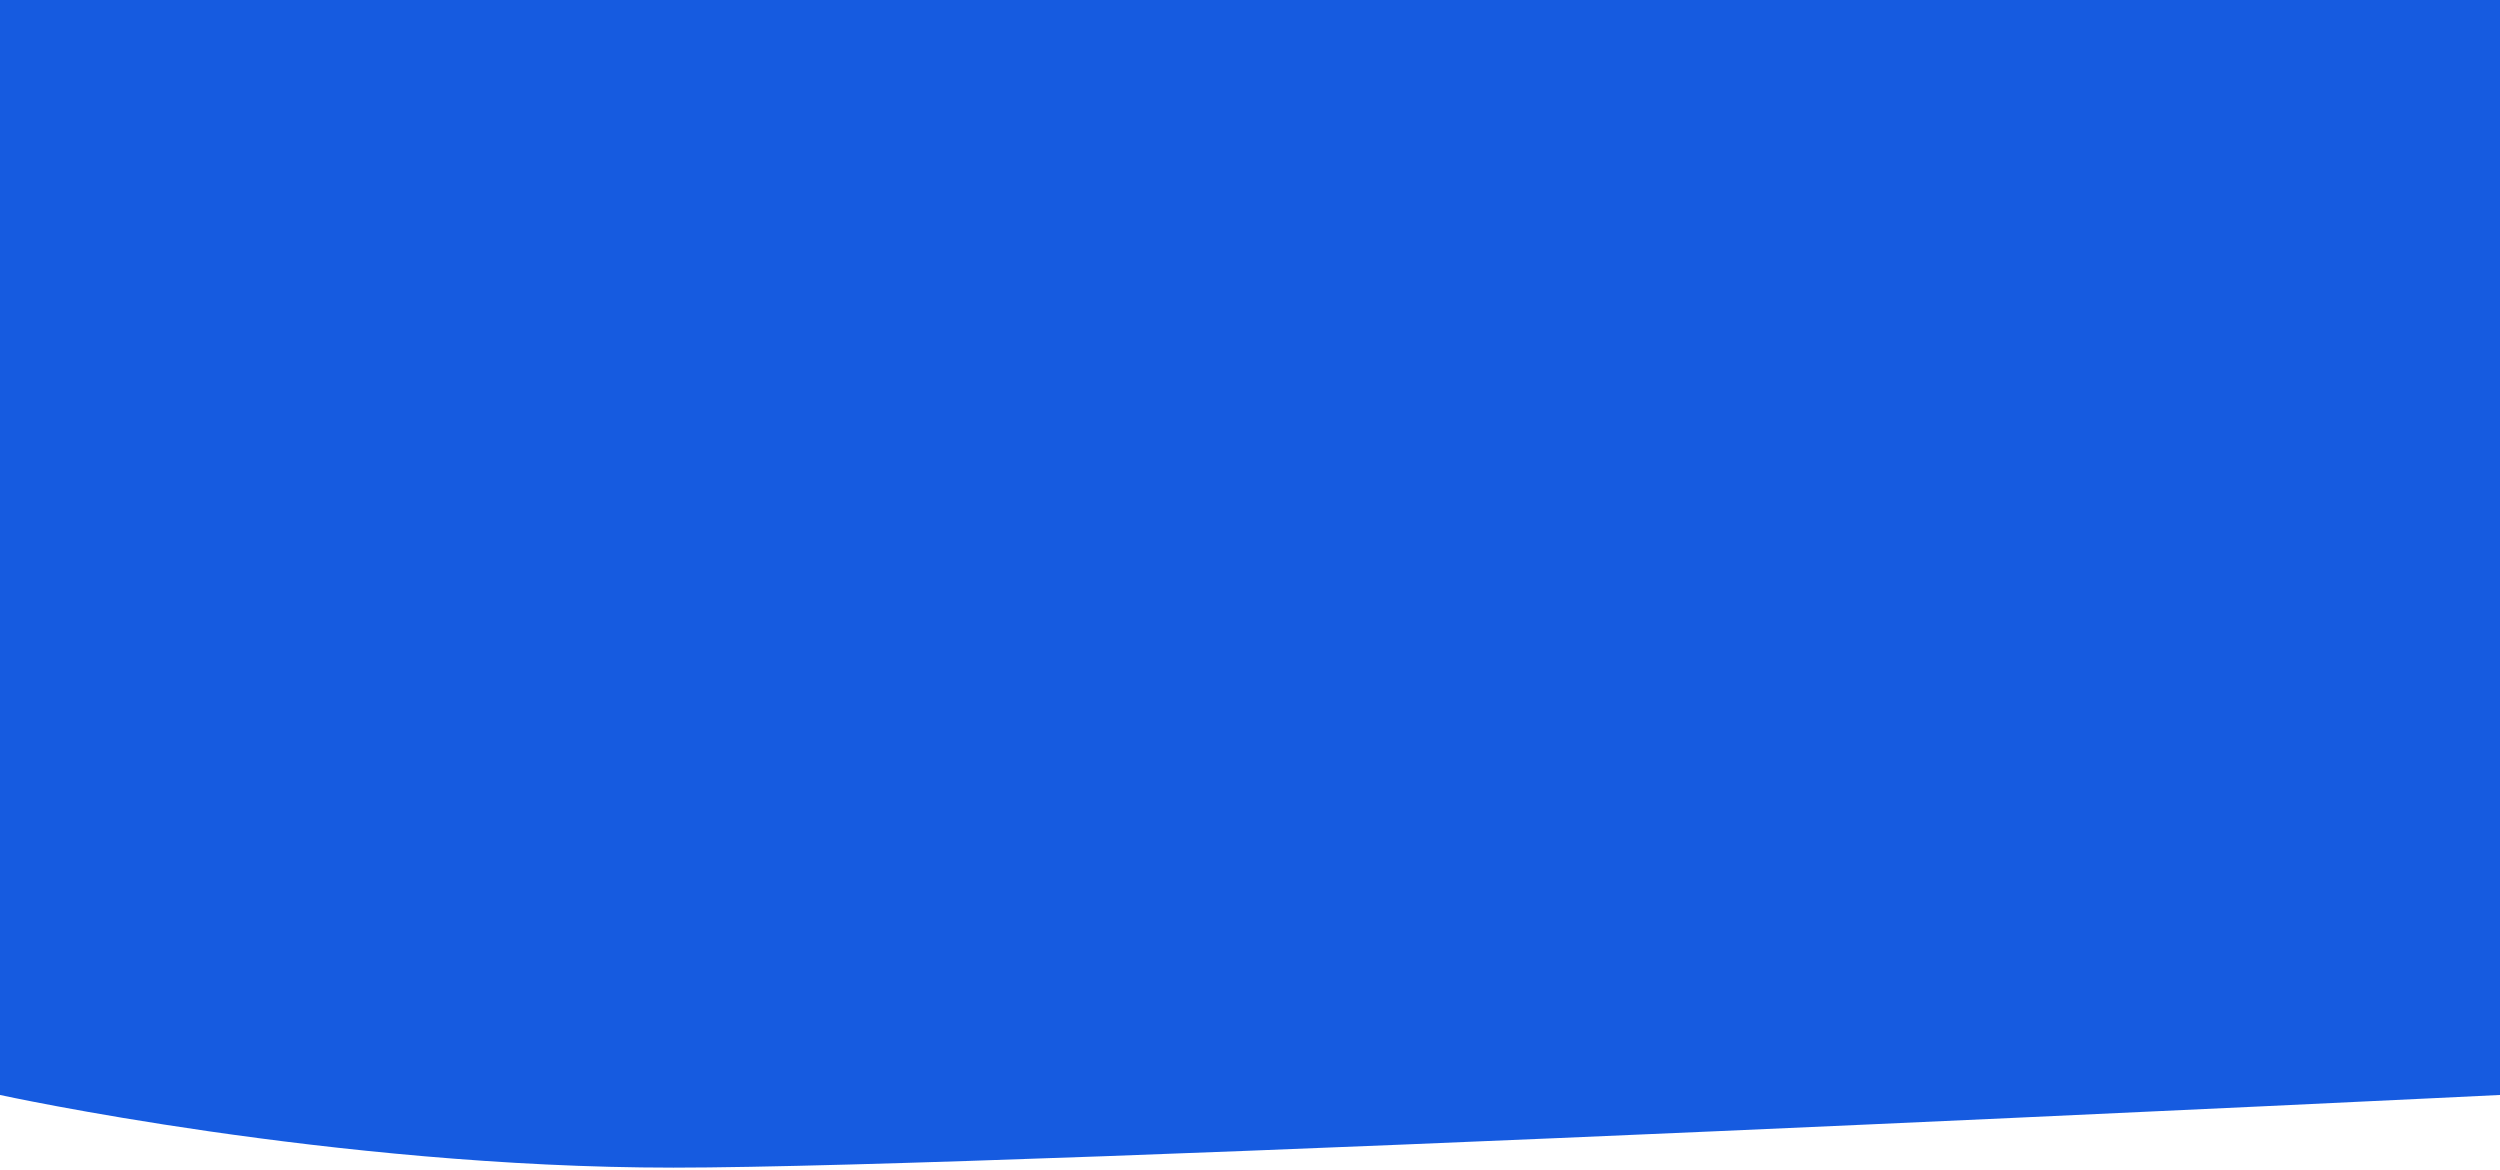
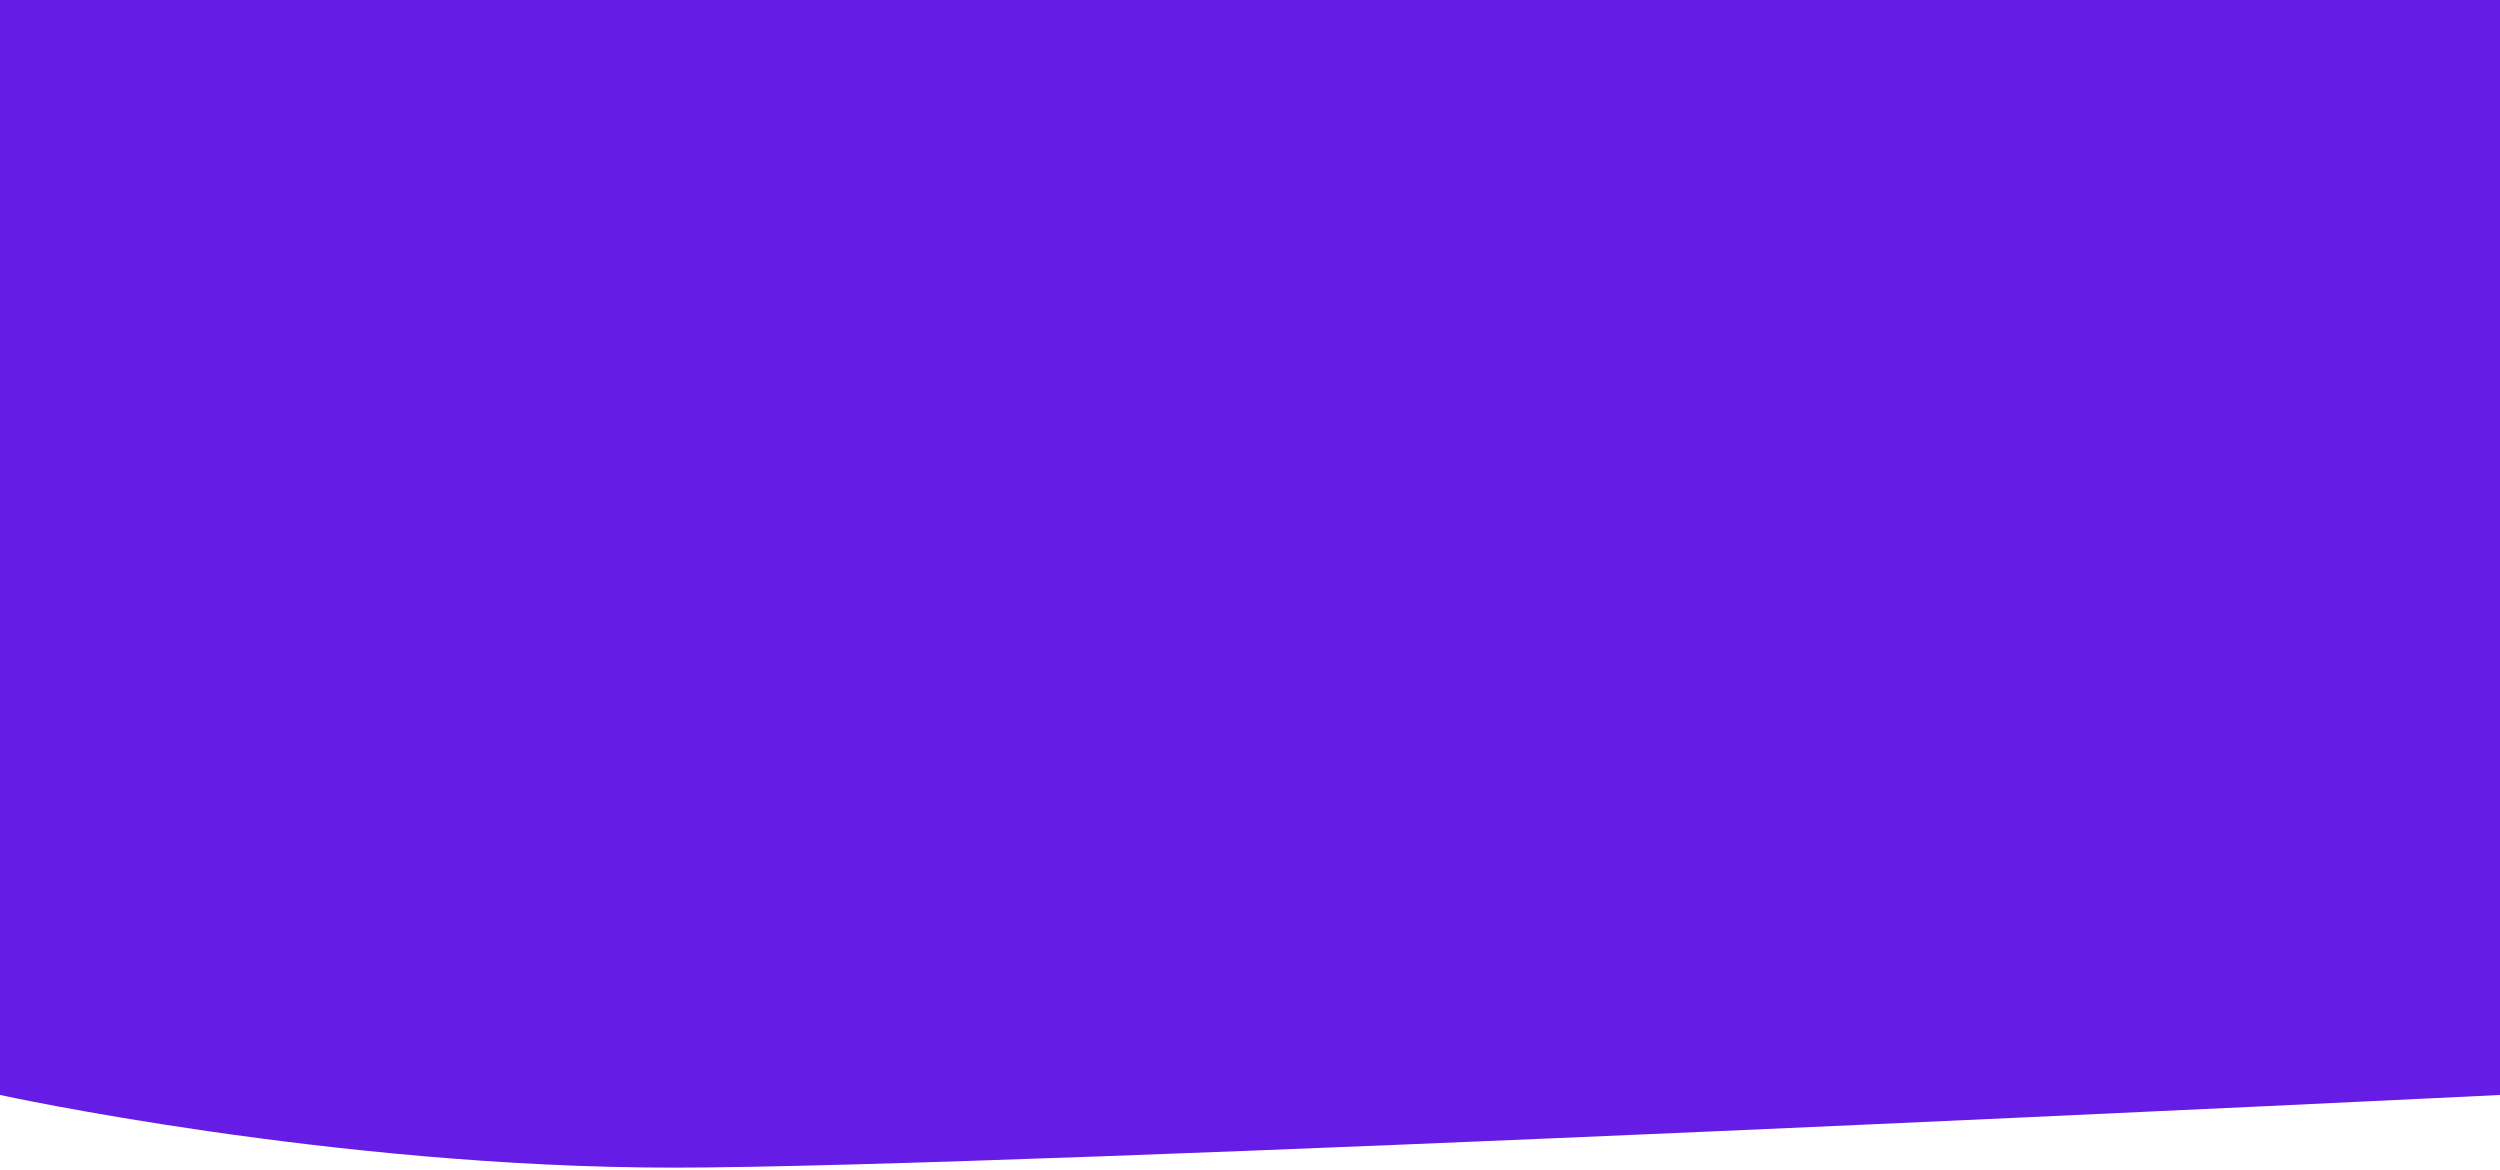
<svg xmlns="http://www.w3.org/2000/svg" width="774" height="362" viewBox="0 0 774 362" fill="none">
-   <path d="M0 0H774V339C774 339 314 361.5 208.5 361.5C103 361.5 0 339 0 339V0Z" fill="#165BE0" />
+   <path d="M0 0H774V339C774 339 314 361.5 208.5 361.5C103 361.5 0 339 0 339V0Z" fill="#651CE4" />
</svg>
